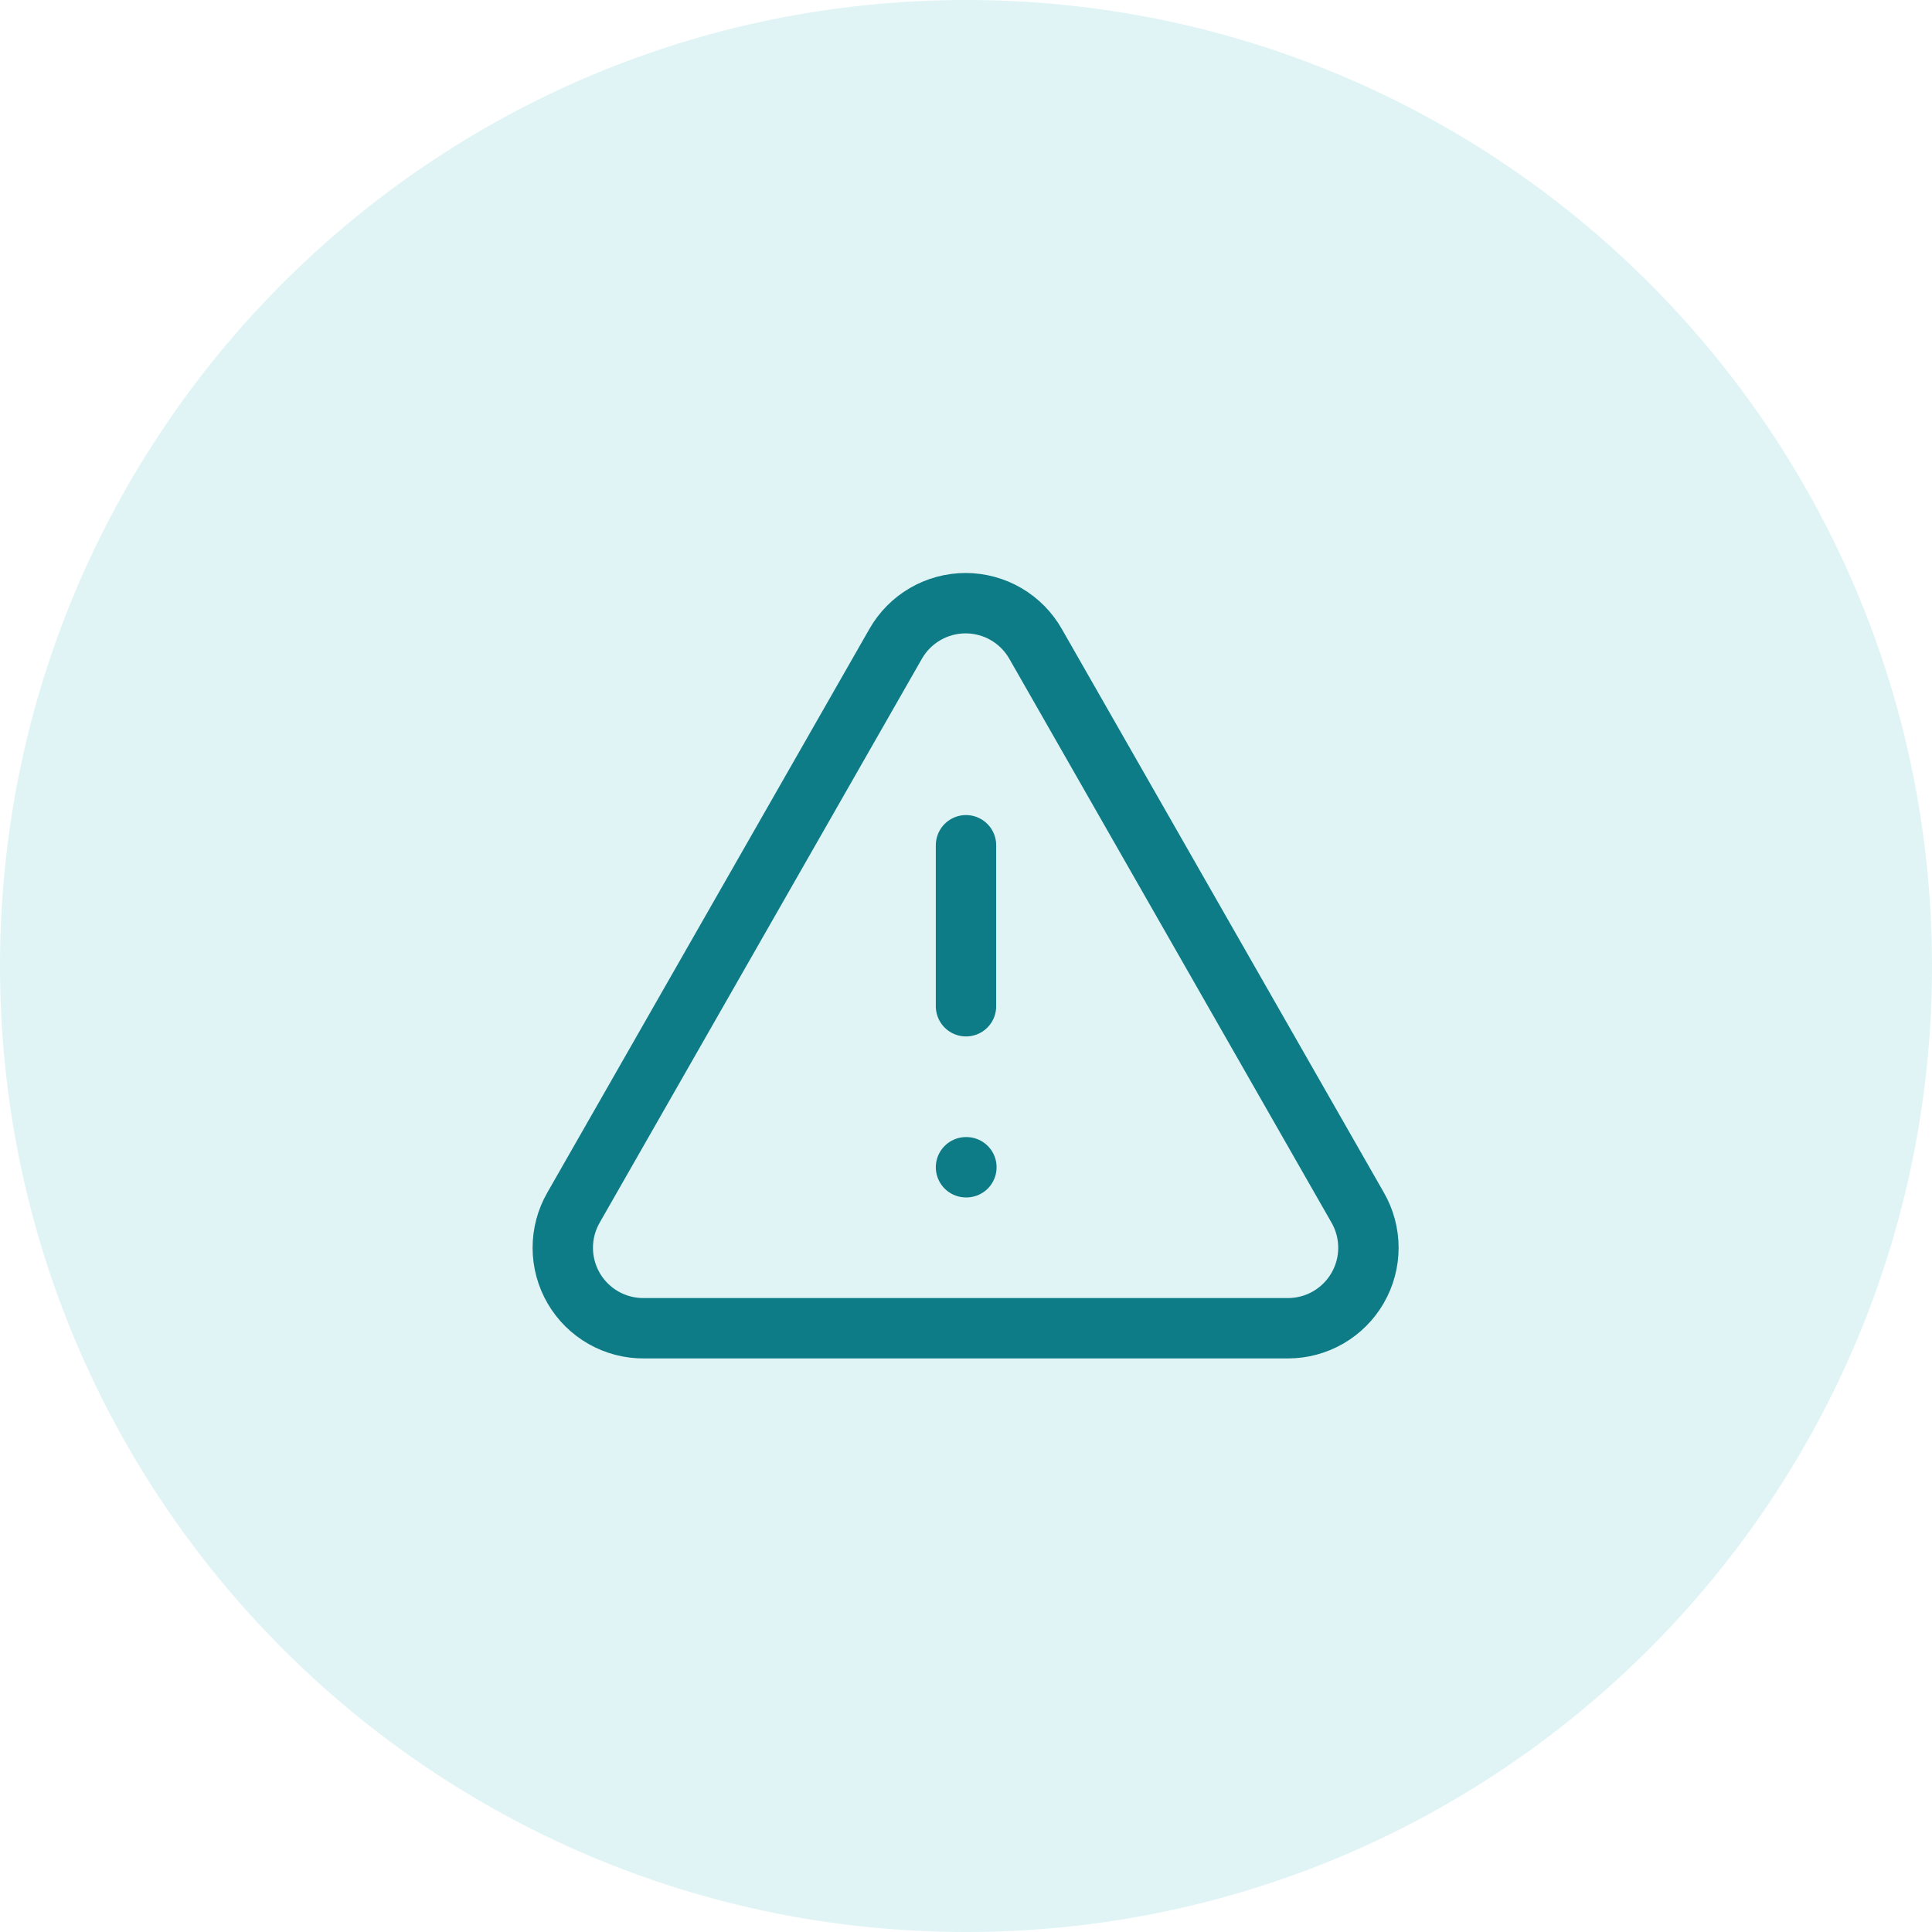
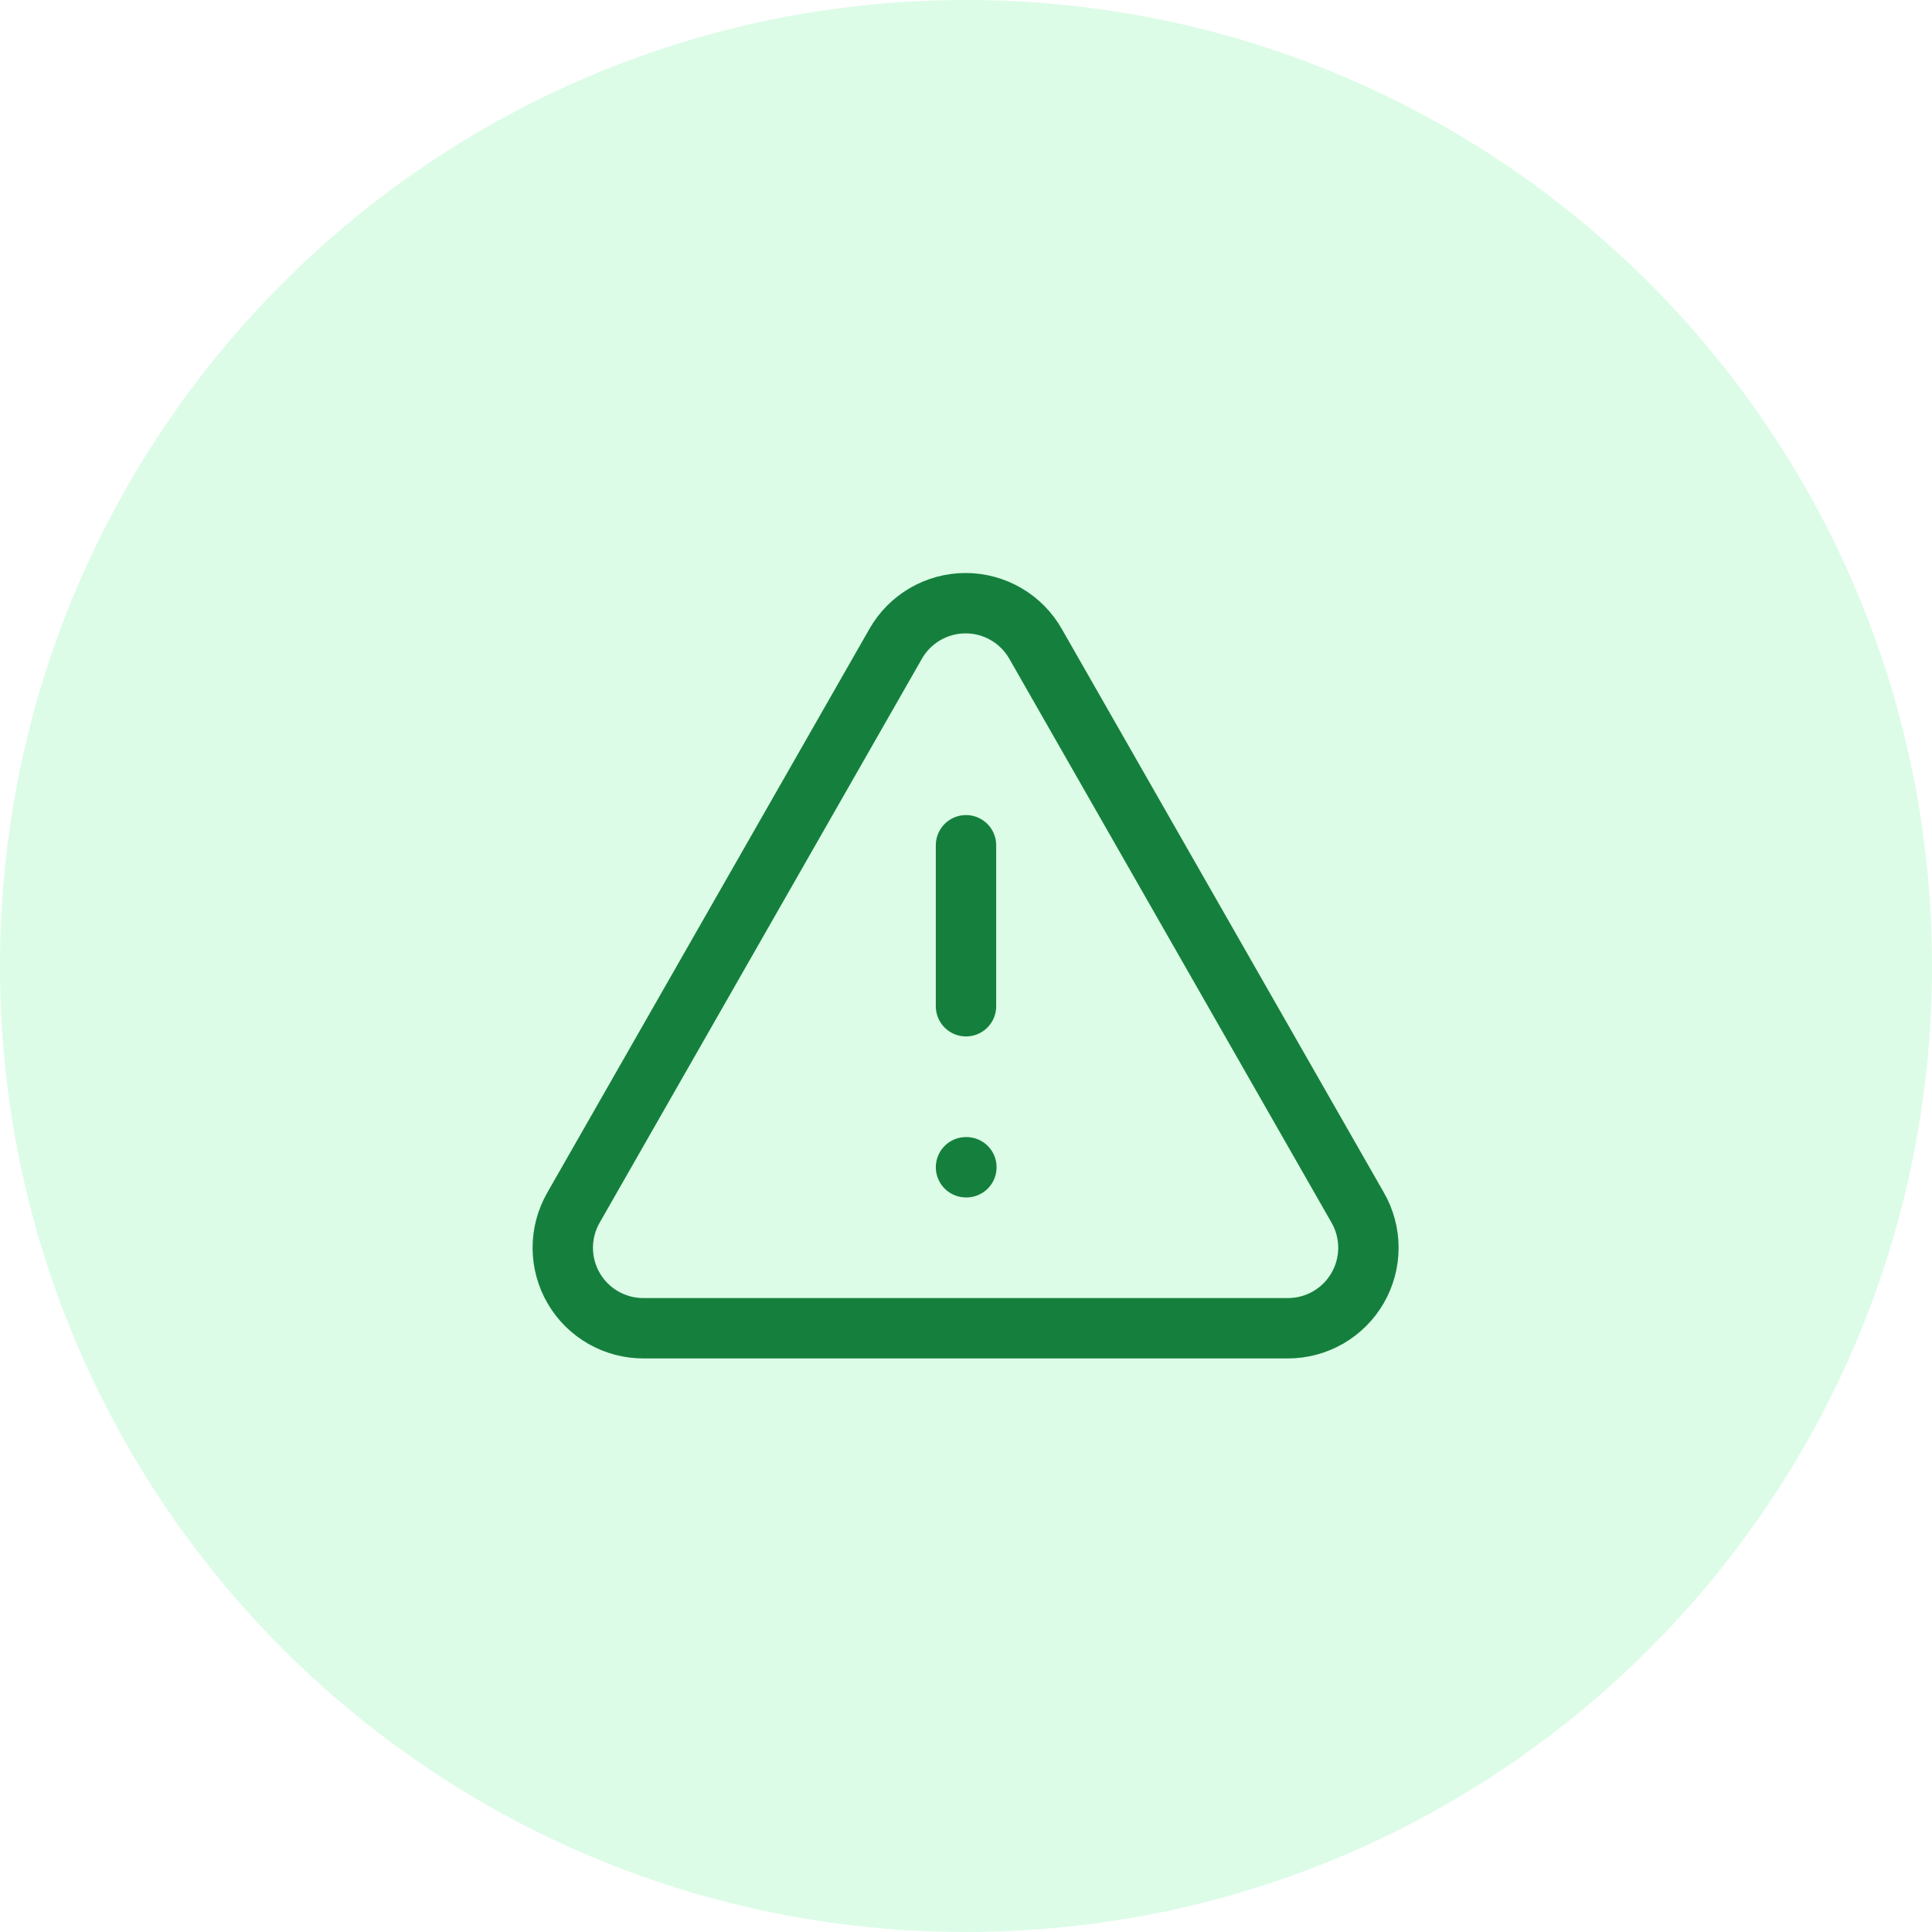
<svg xmlns="http://www.w3.org/2000/svg" width="96" height="96" viewBox="0 0 96 96" fill="none">
-   <path d="M0 48C0 21.49 21.49 0 48 0C74.51 0 96 21.49 96 48C96 74.51 74.51 96 48 96C21.49 96 0 74.51 0 48Z" fill="#E0F4F5" />
-   <path d="M67.46 60L51.46 32C51.111 31.384 50.605 30.872 49.994 30.516C49.383 30.16 48.688 29.972 47.98 29.972C47.273 29.972 46.578 30.16 45.966 30.516C45.355 30.872 44.849 31.384 44.5 32L28.5 60C28.148 60.611 27.963 61.304 27.964 62.009C27.966 62.714 28.154 63.407 28.509 64.016C28.864 64.625 29.374 65.129 29.988 65.478C30.601 65.826 31.295 66.006 32 66H64C64.702 65.999 65.391 65.814 65.999 65.463C66.606 65.111 67.111 64.606 67.461 63.998C67.812 63.39 67.996 62.701 67.996 61.999C67.996 61.297 67.811 60.608 67.46 60Z" stroke="#0D7C86" stroke-width="3" stroke-linecap="round" stroke-linejoin="round" />
-   <path d="M48 42V50" stroke="#0D7C86" stroke-width="3" stroke-linecap="round" stroke-linejoin="round" />
-   <path d="M48 58H48.02" stroke="#0D7C86" stroke-width="3" stroke-linecap="round" stroke-linejoin="round" />
+   <path d="M0 48C0 21.49 21.49 0 48 0C74.51 0 96 21.49 96 48C96 74.51 74.51 96 48 96C21.49 96 0 74.51 0 48Z" fill="#DCFCE7" />
+   <path d="M67.46 60L51.46 32C51.111 31.384 50.605 30.872 49.994 30.516C49.383 30.16 48.688 29.972 47.98 29.972C47.273 29.972 46.578 30.16 45.966 30.516C45.355 30.872 44.849 31.384 44.5 32L28.5 60C28.148 60.611 27.963 61.304 27.964 62.009C27.966 62.714 28.154 63.407 28.509 64.016C28.864 64.625 29.374 65.129 29.988 65.478C30.601 65.826 31.295 66.006 32 66H64C64.702 65.999 65.391 65.814 65.999 65.463C66.606 65.111 67.111 64.606 67.461 63.998C67.812 63.39 67.996 62.701 67.996 61.999C67.996 61.297 67.811 60.608 67.46 60Z" stroke="#15803D" stroke-width="3" stroke-linecap="round" stroke-linejoin="round" />
+   <path d="M48 42V50" stroke="#15803D" stroke-width="3" stroke-linecap="round" stroke-linejoin="round" />
+   <path d="M48 58H48.02" stroke="#15803D" stroke-width="3" stroke-linecap="round" stroke-linejoin="round" />
</svg>
